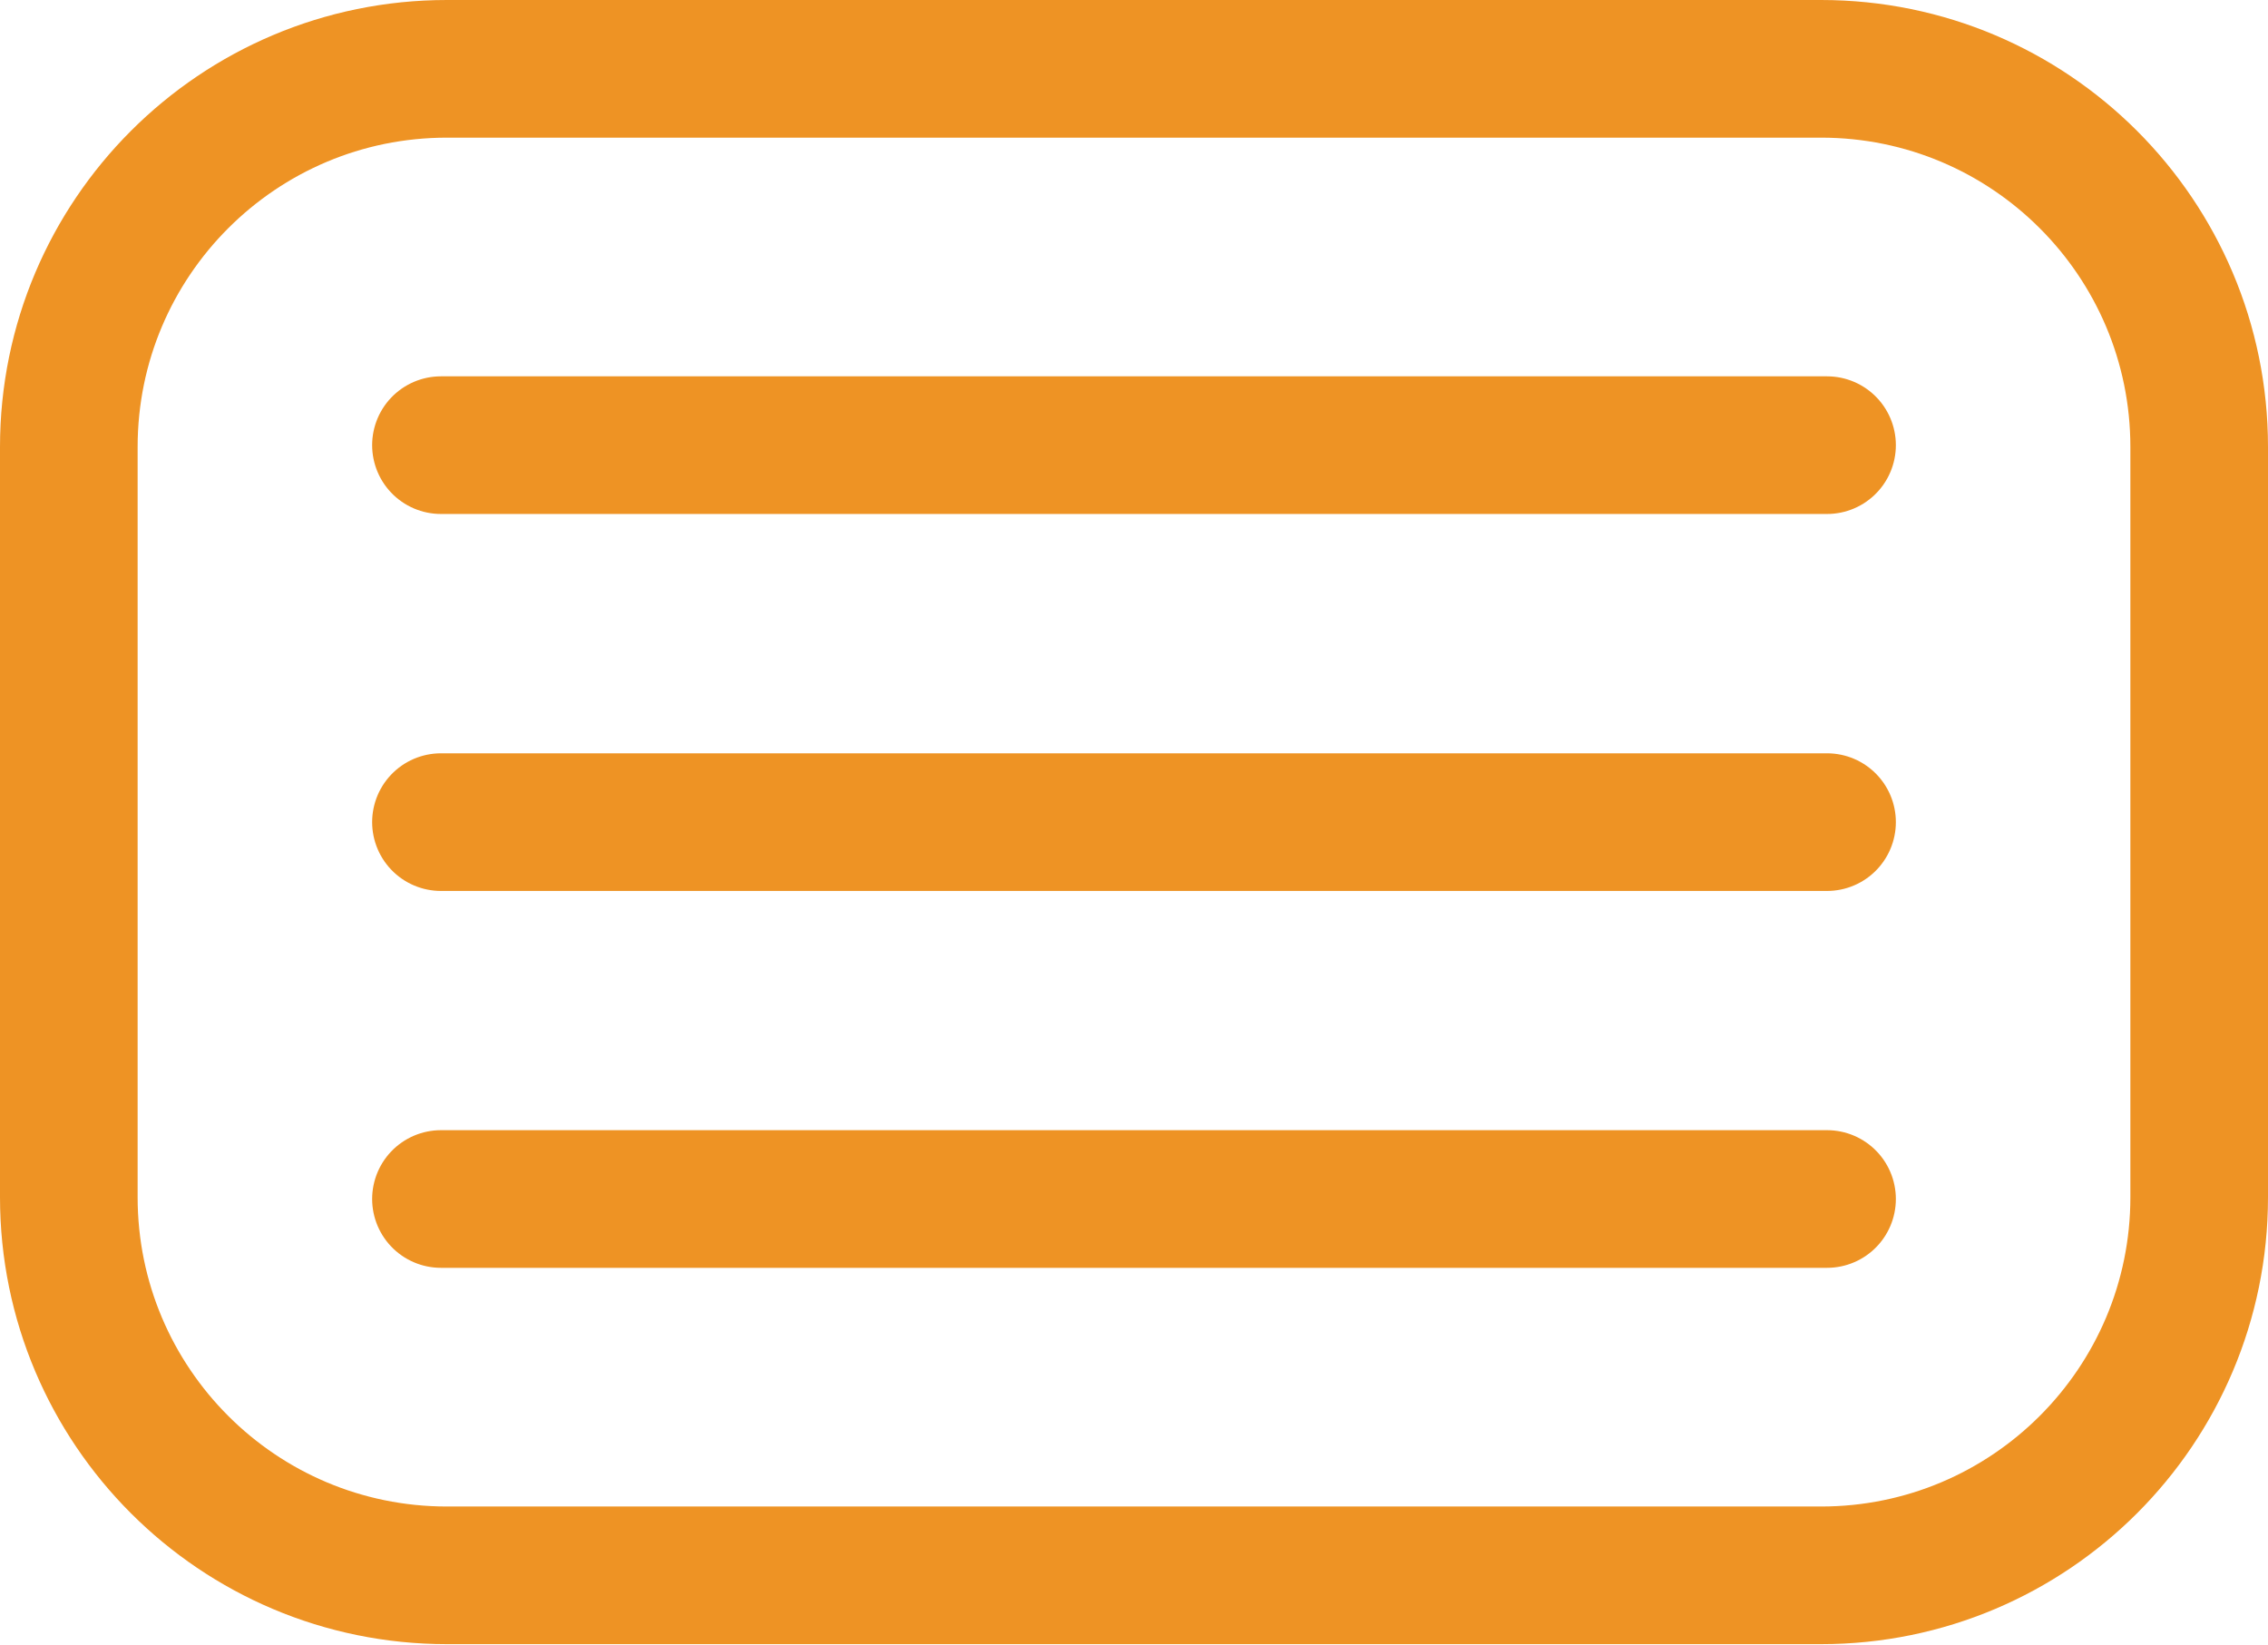
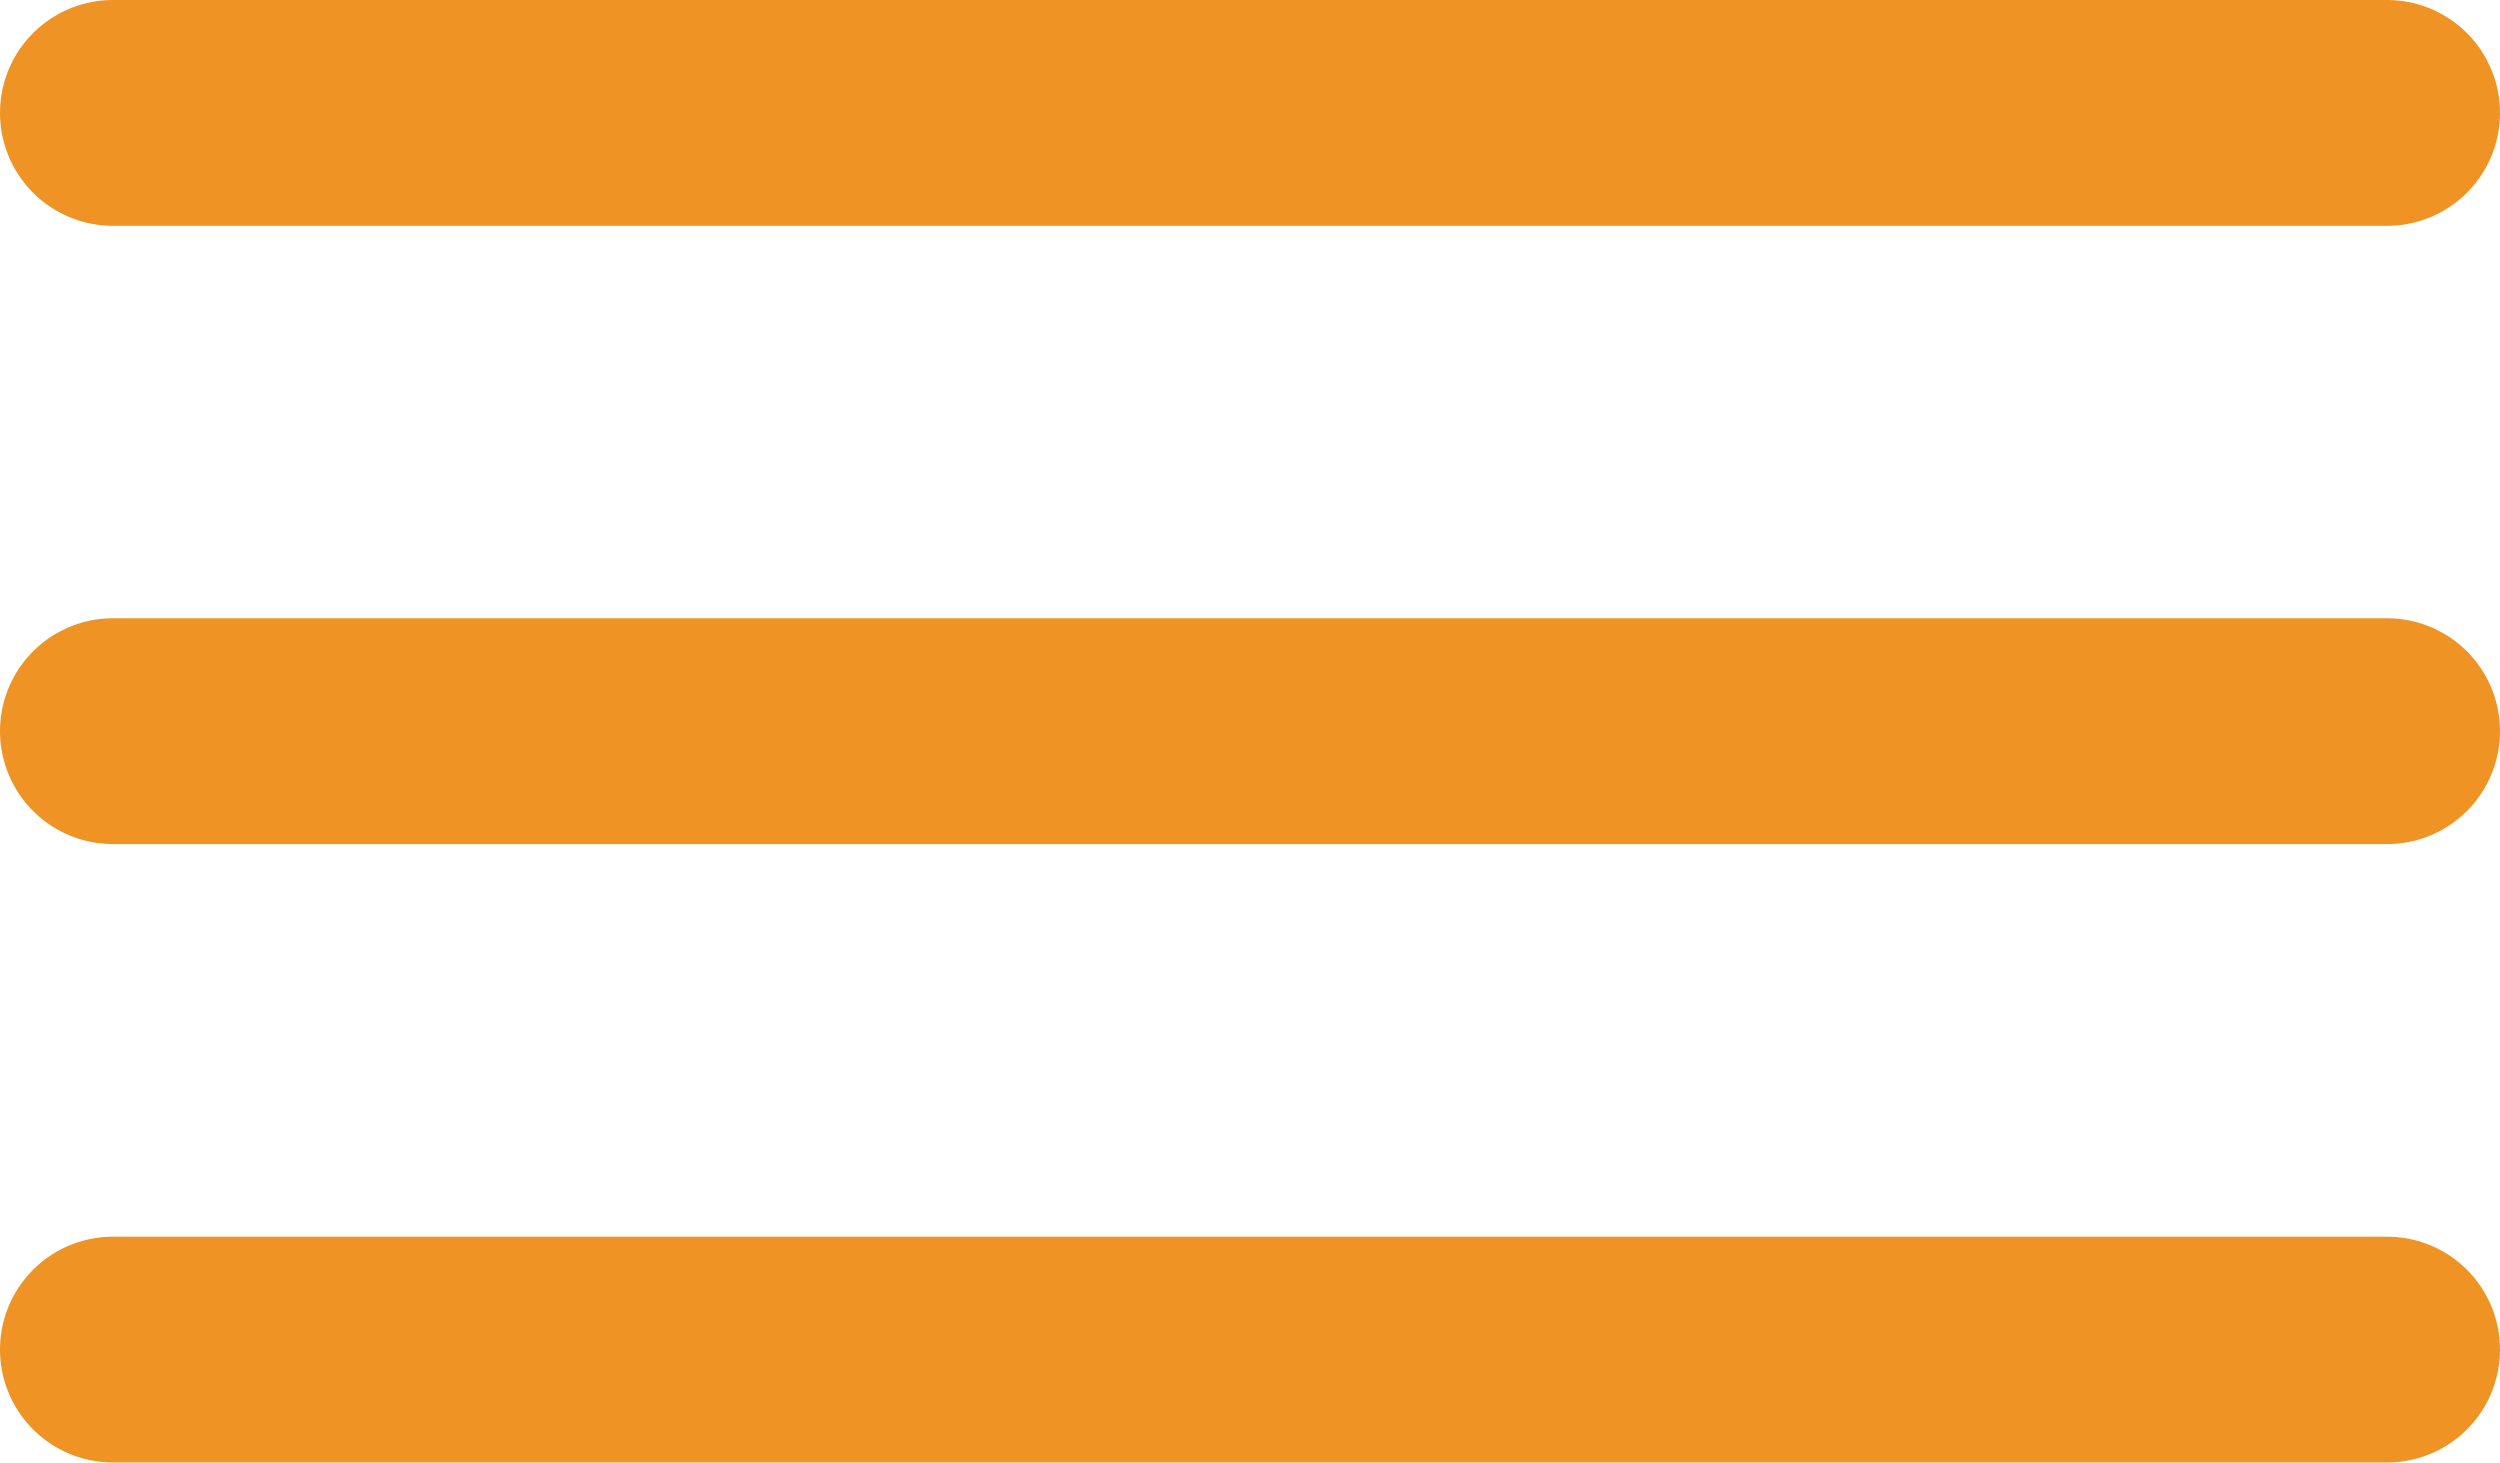
- <svg xmlns="http://www.w3.org/2000/svg" viewBox="0 0 247.19 179.17">
+ <svg xmlns="http://www.w3.org/2000/svg" viewBox="0 0 166.07 97.15">
  <defs>
    <style>.cls-1{fill:none;stroke:#ee9324;stroke-linecap:round;stroke-miterlimit:10;stroke-width:15px;}</style>
  </defs>
  <g id="Layer_2" data-name="Layer 2">
    <g id="Layer_1-2" data-name="Layer 1">
-       <rect class="cls-1" x="7.5" y="7.5" width="232.19" height="164.17" rx="41.21" />
-       <line class="cls-1" x1="48.06" y1="48.51" x2="199.13" y2="48.51" />
-       <line class="cls-1" x1="48.06" y1="130.66" x2="199.13" y2="130.66" />
-       <line class="cls-1" x1="48.06" y1="89.59" x2="199.13" y2="89.59" />
+       <line class="cls-1" x1="7.5" y1="7.5" x2="158.57" y2="7.5" />
+       <line class="cls-1" x1="7.5" y1="89.65" x2="158.57" y2="89.65" />
+       <line class="cls-1" x1="7.5" y1="48.57" x2="158.57" y2="48.57" />
    </g>
  </g>
</svg>
